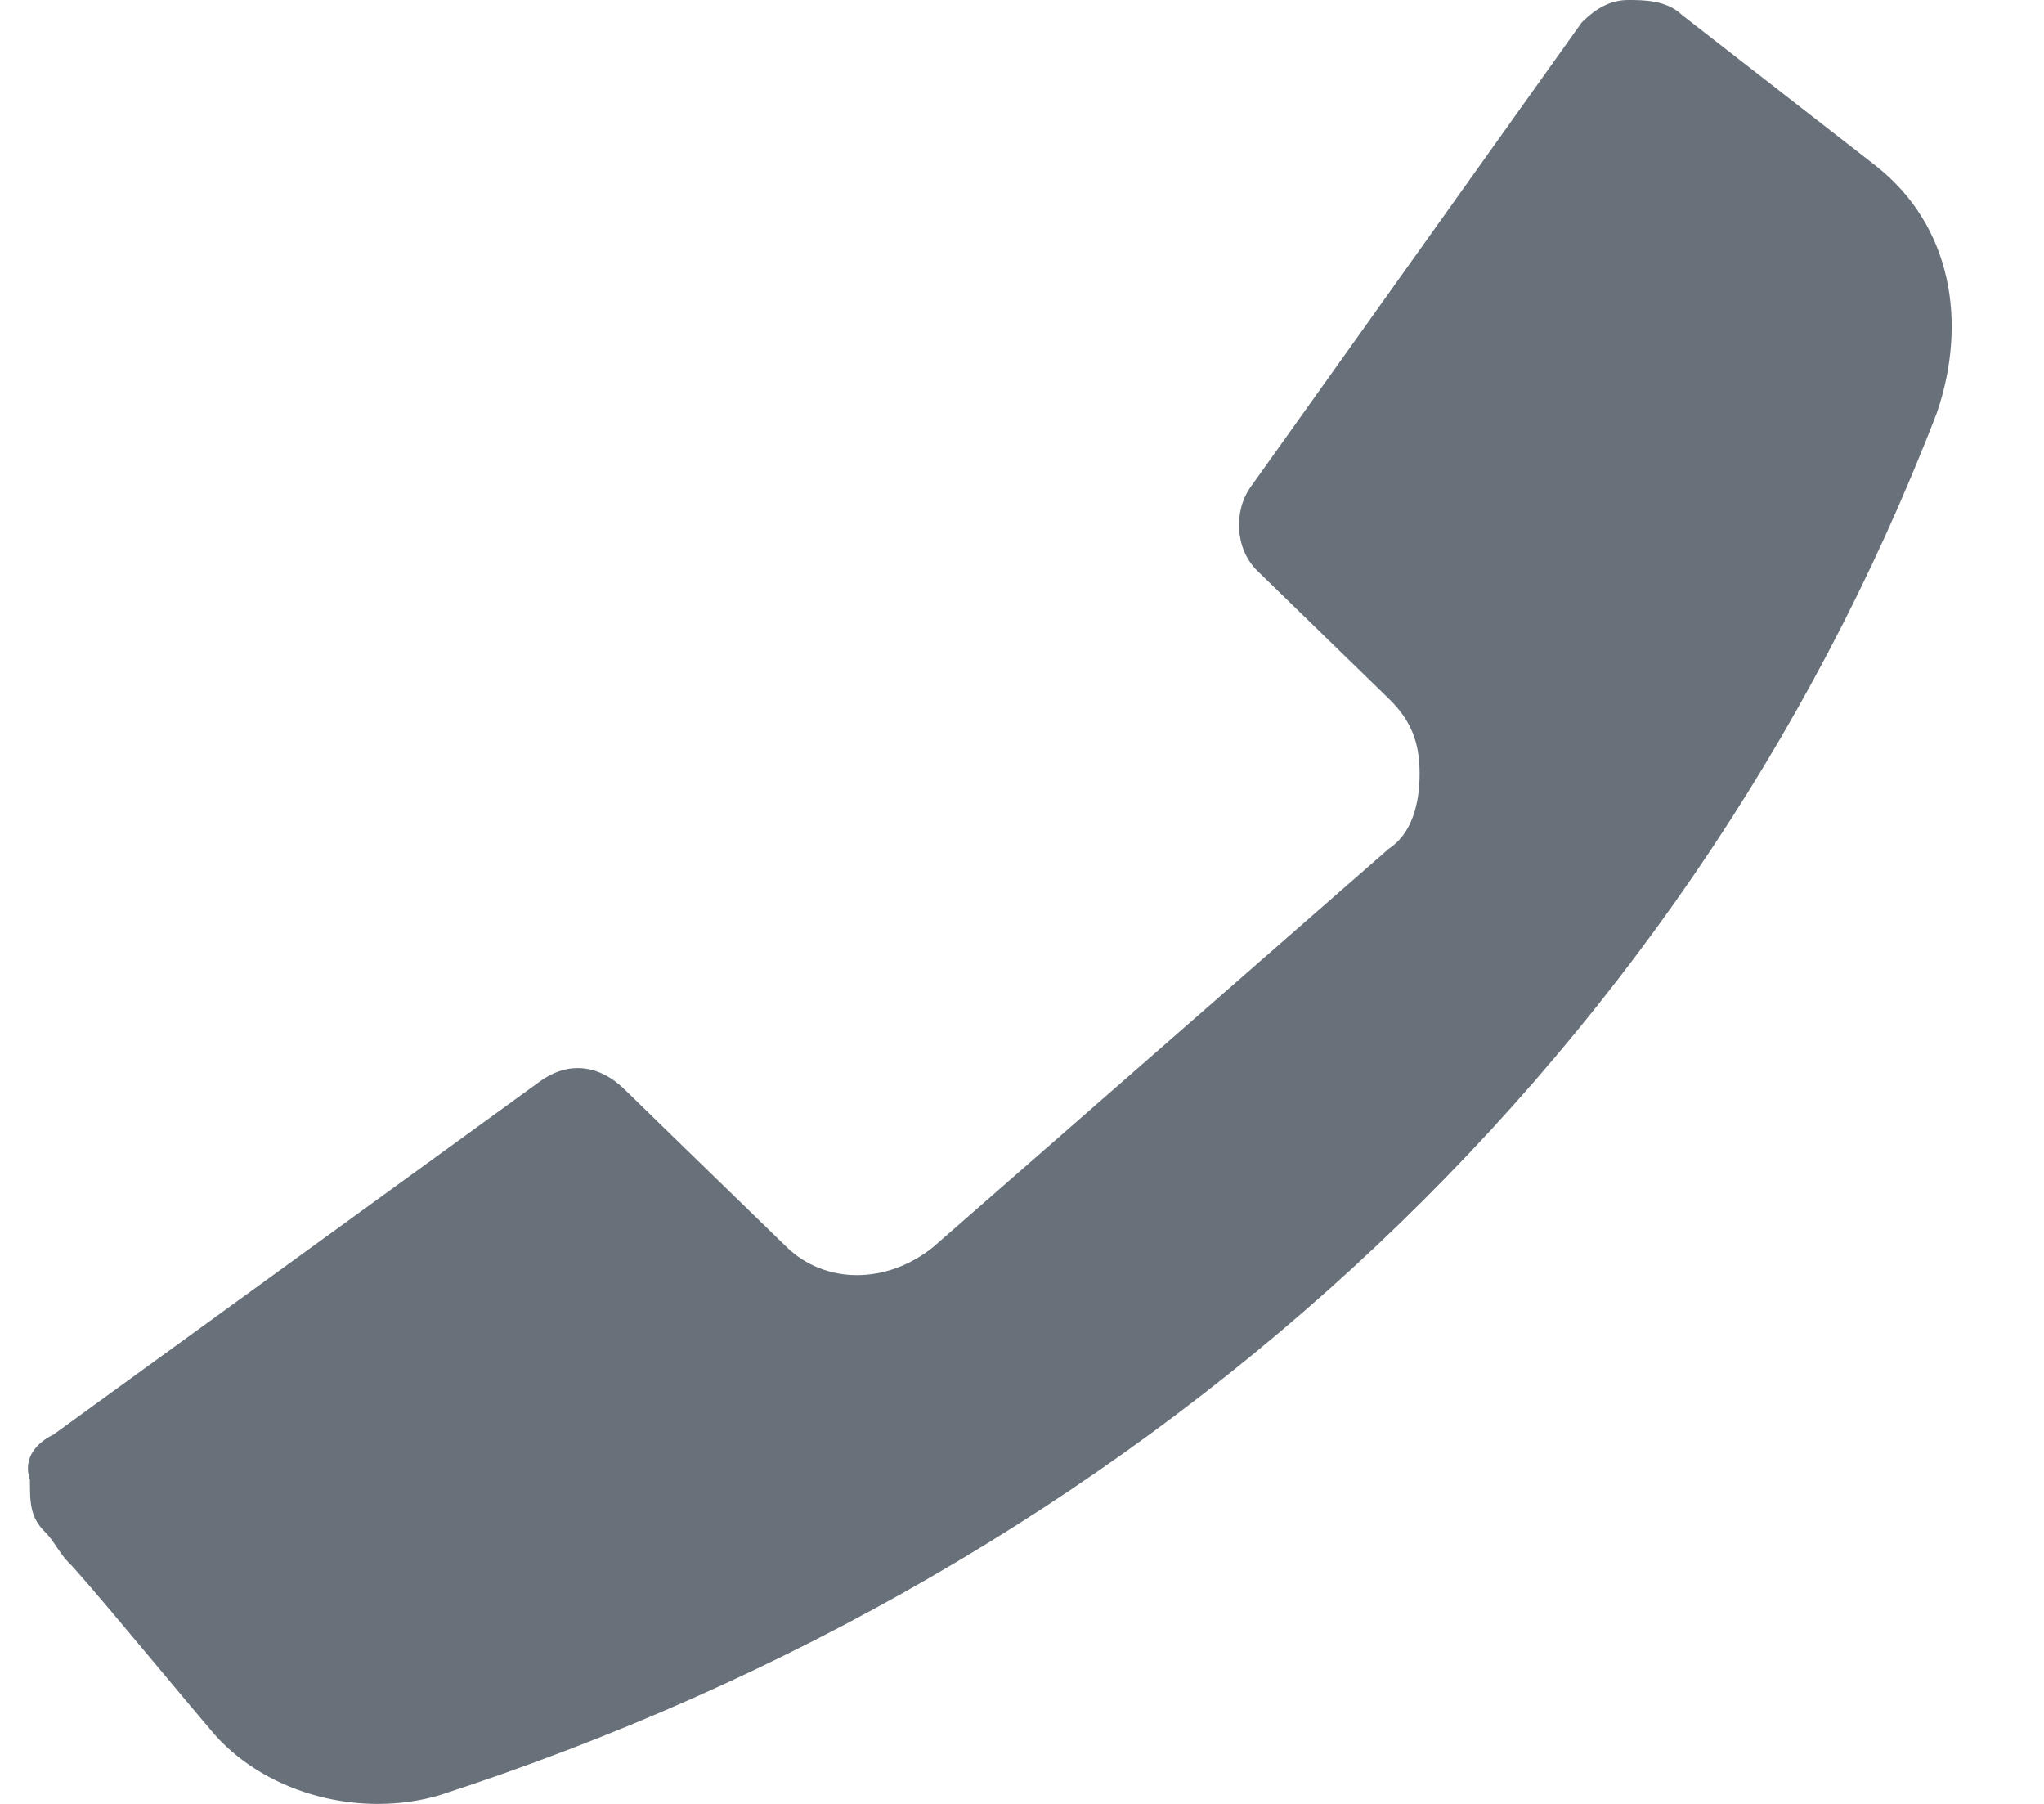
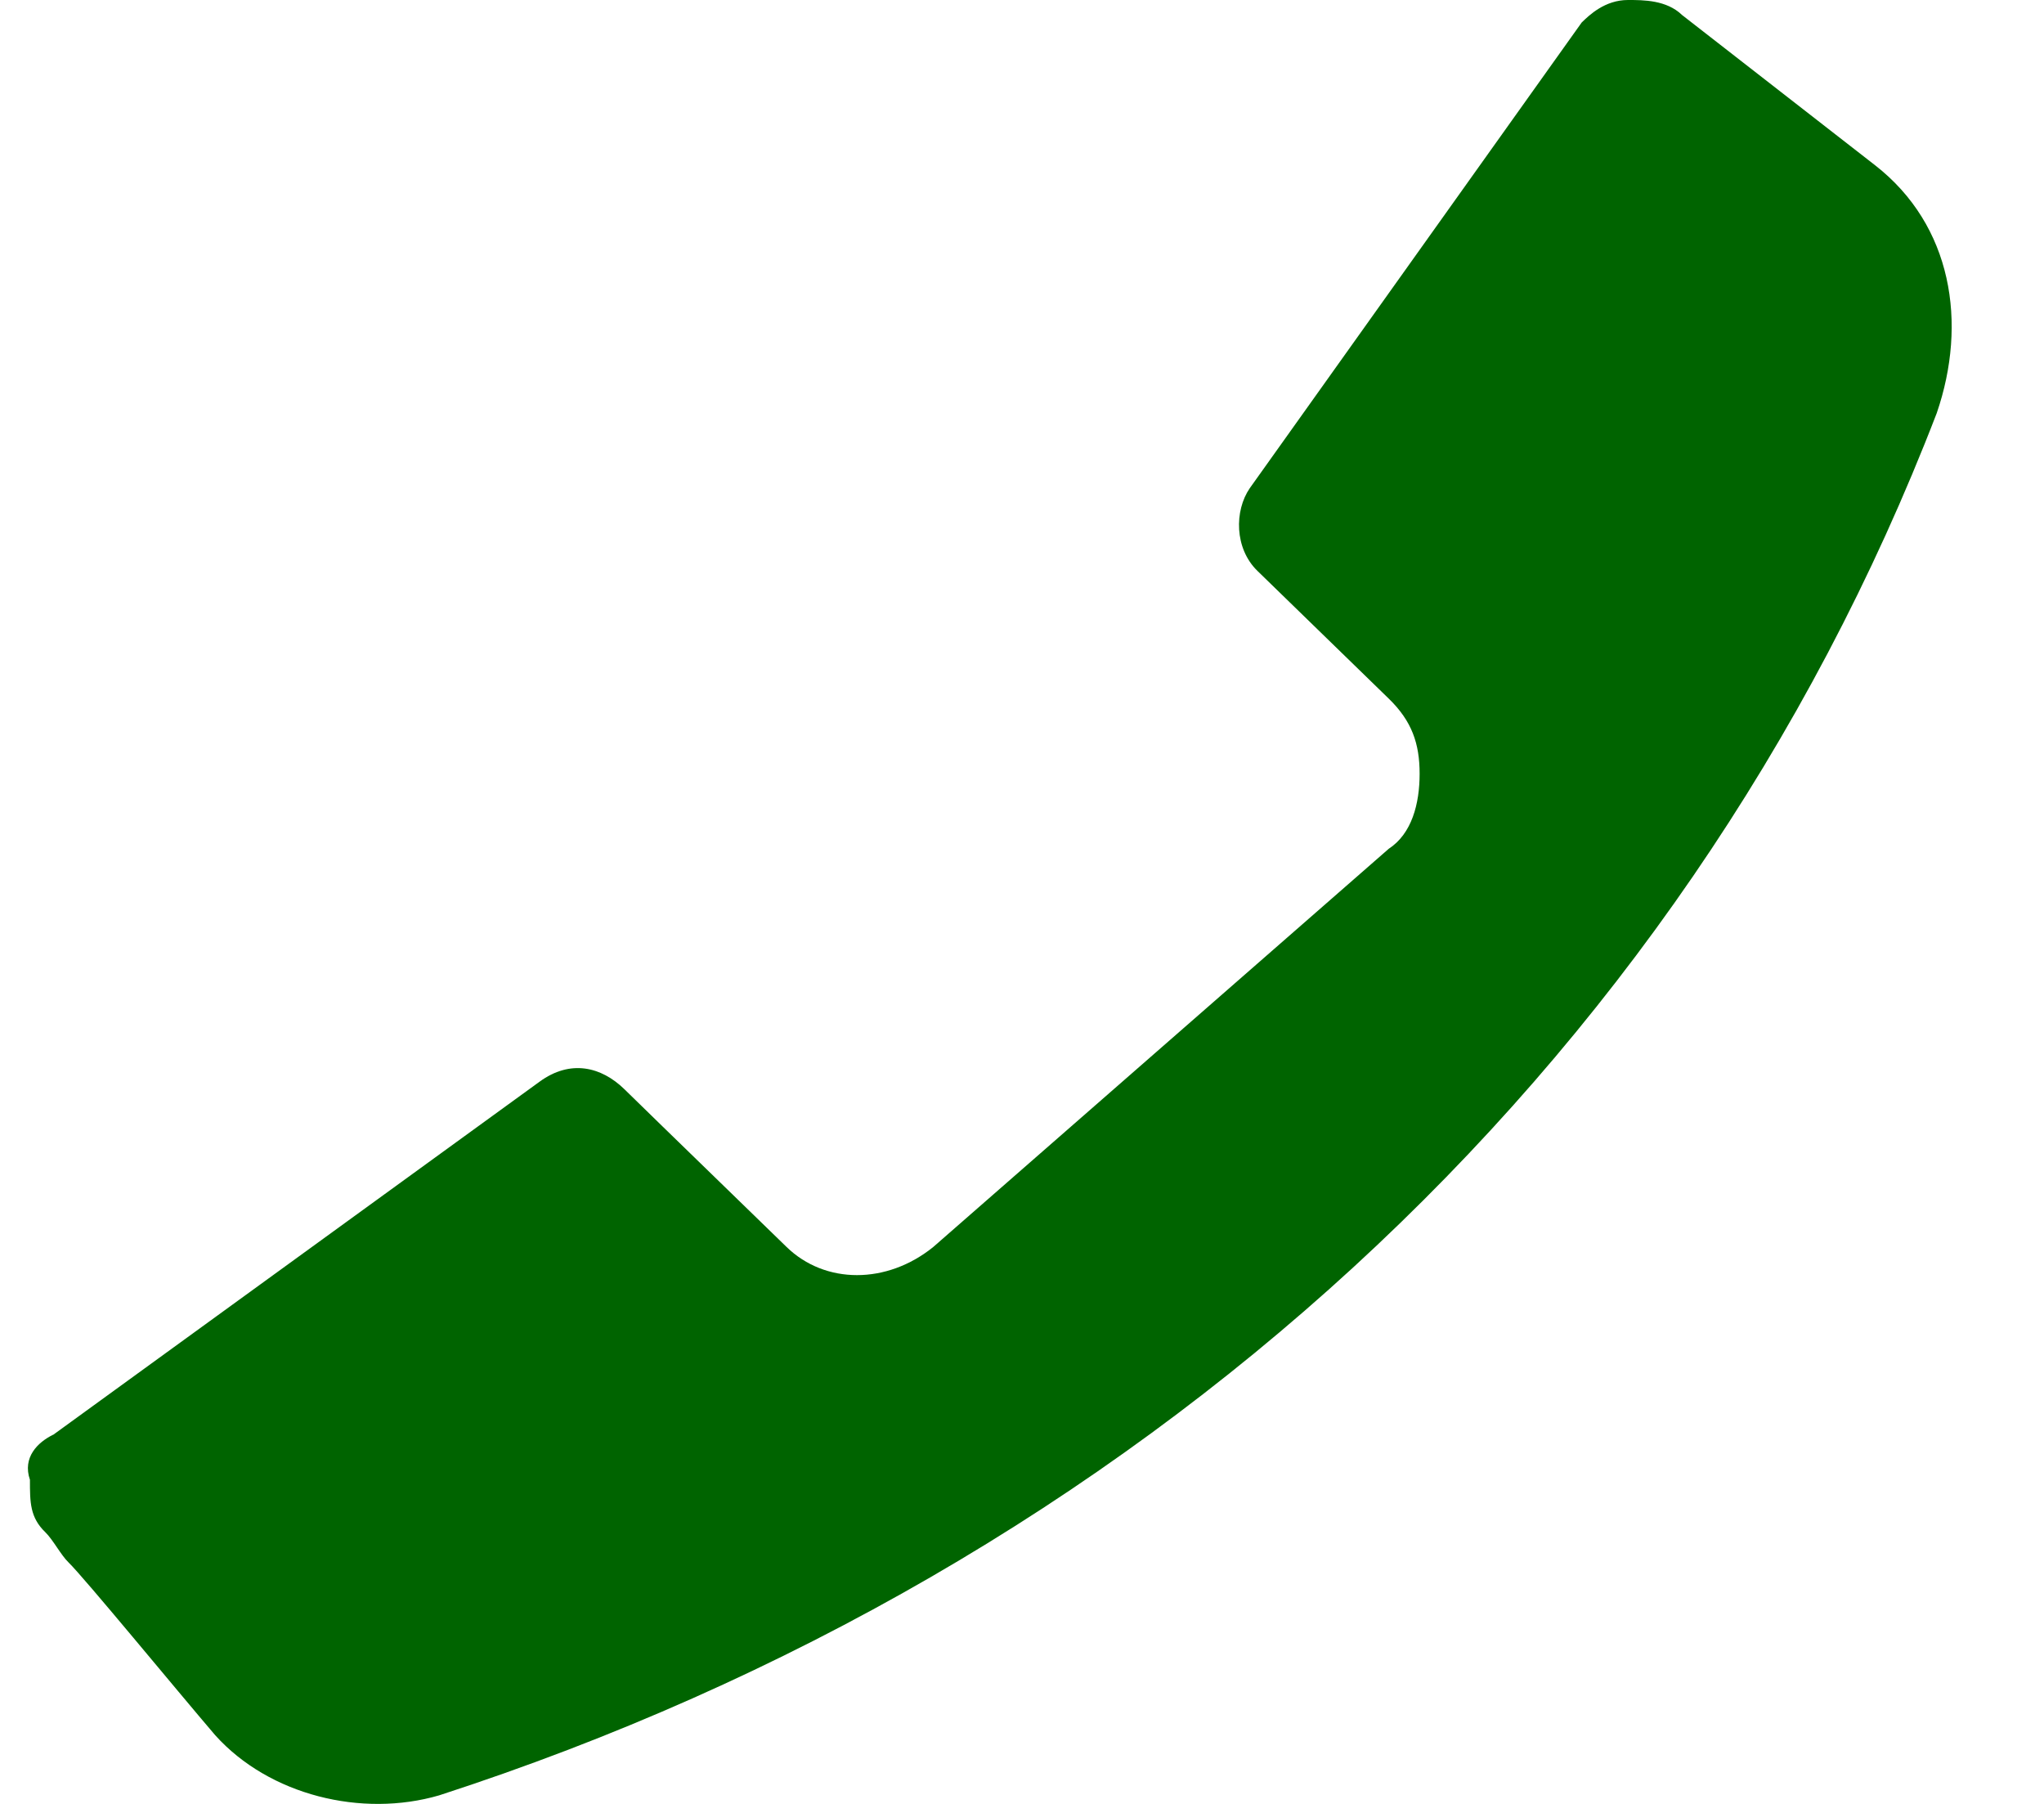
<svg xmlns="http://www.w3.org/2000/svg" width="17" height="15" viewBox="0 0 17 15" fill="none">
-   <path fill-rule="evenodd" clip-rule="evenodd" d="M0.442 11.931L4.487 8.995C4.744 8.807 5.001 8.87 5.193 9.057L5.514 9.37L6.542 10.369C6.863 10.681 7.376 10.681 7.762 10.369L11.55 7.058C11.742 6.933 11.807 6.684 11.807 6.434C11.807 6.184 11.743 5.996 11.55 5.809L10.458 4.747C10.266 4.56 10.266 4.247 10.394 4.06L13.155 0.187C13.219 0.125 13.348 0 13.54 0C13.669 0 13.861 1.80837e-07 13.99 0.125L15.595 1.374C16.237 1.874 16.365 2.686 16.108 3.435C13.99 8.932 9.431 13.055 3.652 14.929C3.01 15.116 2.24 14.929 1.79 14.429C1.469 14.054 0.699 13.117 0.57 12.992C0.506 12.93 0.442 12.805 0.378 12.742C0.249 12.618 0.249 12.493 0.249 12.305C0.185 12.118 0.314 11.993 0.442 11.93L0.442 11.931Z" fill="#68707A" />
+   <path fill-rule="evenodd" clip-rule="evenodd" d="M0.442 11.931L4.487 8.995C4.744 8.807 5.001 8.87 5.193 9.057L5.514 9.37L6.542 10.369C6.863 10.681 7.376 10.681 7.762 10.369L11.55 7.058C11.742 6.933 11.807 6.684 11.807 6.434C11.807 6.184 11.743 5.996 11.55 5.809L10.458 4.747C10.266 4.56 10.266 4.247 10.394 4.06L13.155 0.187C13.219 0.125 13.348 0 13.54 0C13.669 0 13.861 1.80837e-07 13.99 0.125L15.595 1.374C16.237 1.874 16.365 2.686 16.108 3.435C13.99 8.932 9.431 13.055 3.652 14.929C3.01 15.116 2.24 14.929 1.79 14.429C1.469 14.054 0.699 13.117 0.57 12.992C0.506 12.93 0.442 12.805 0.378 12.742C0.249 12.618 0.249 12.493 0.249 12.305C0.185 12.118 0.314 11.993 0.442 11.93L0.442 11.931Z" fill="darkgreen" />
</svg>
